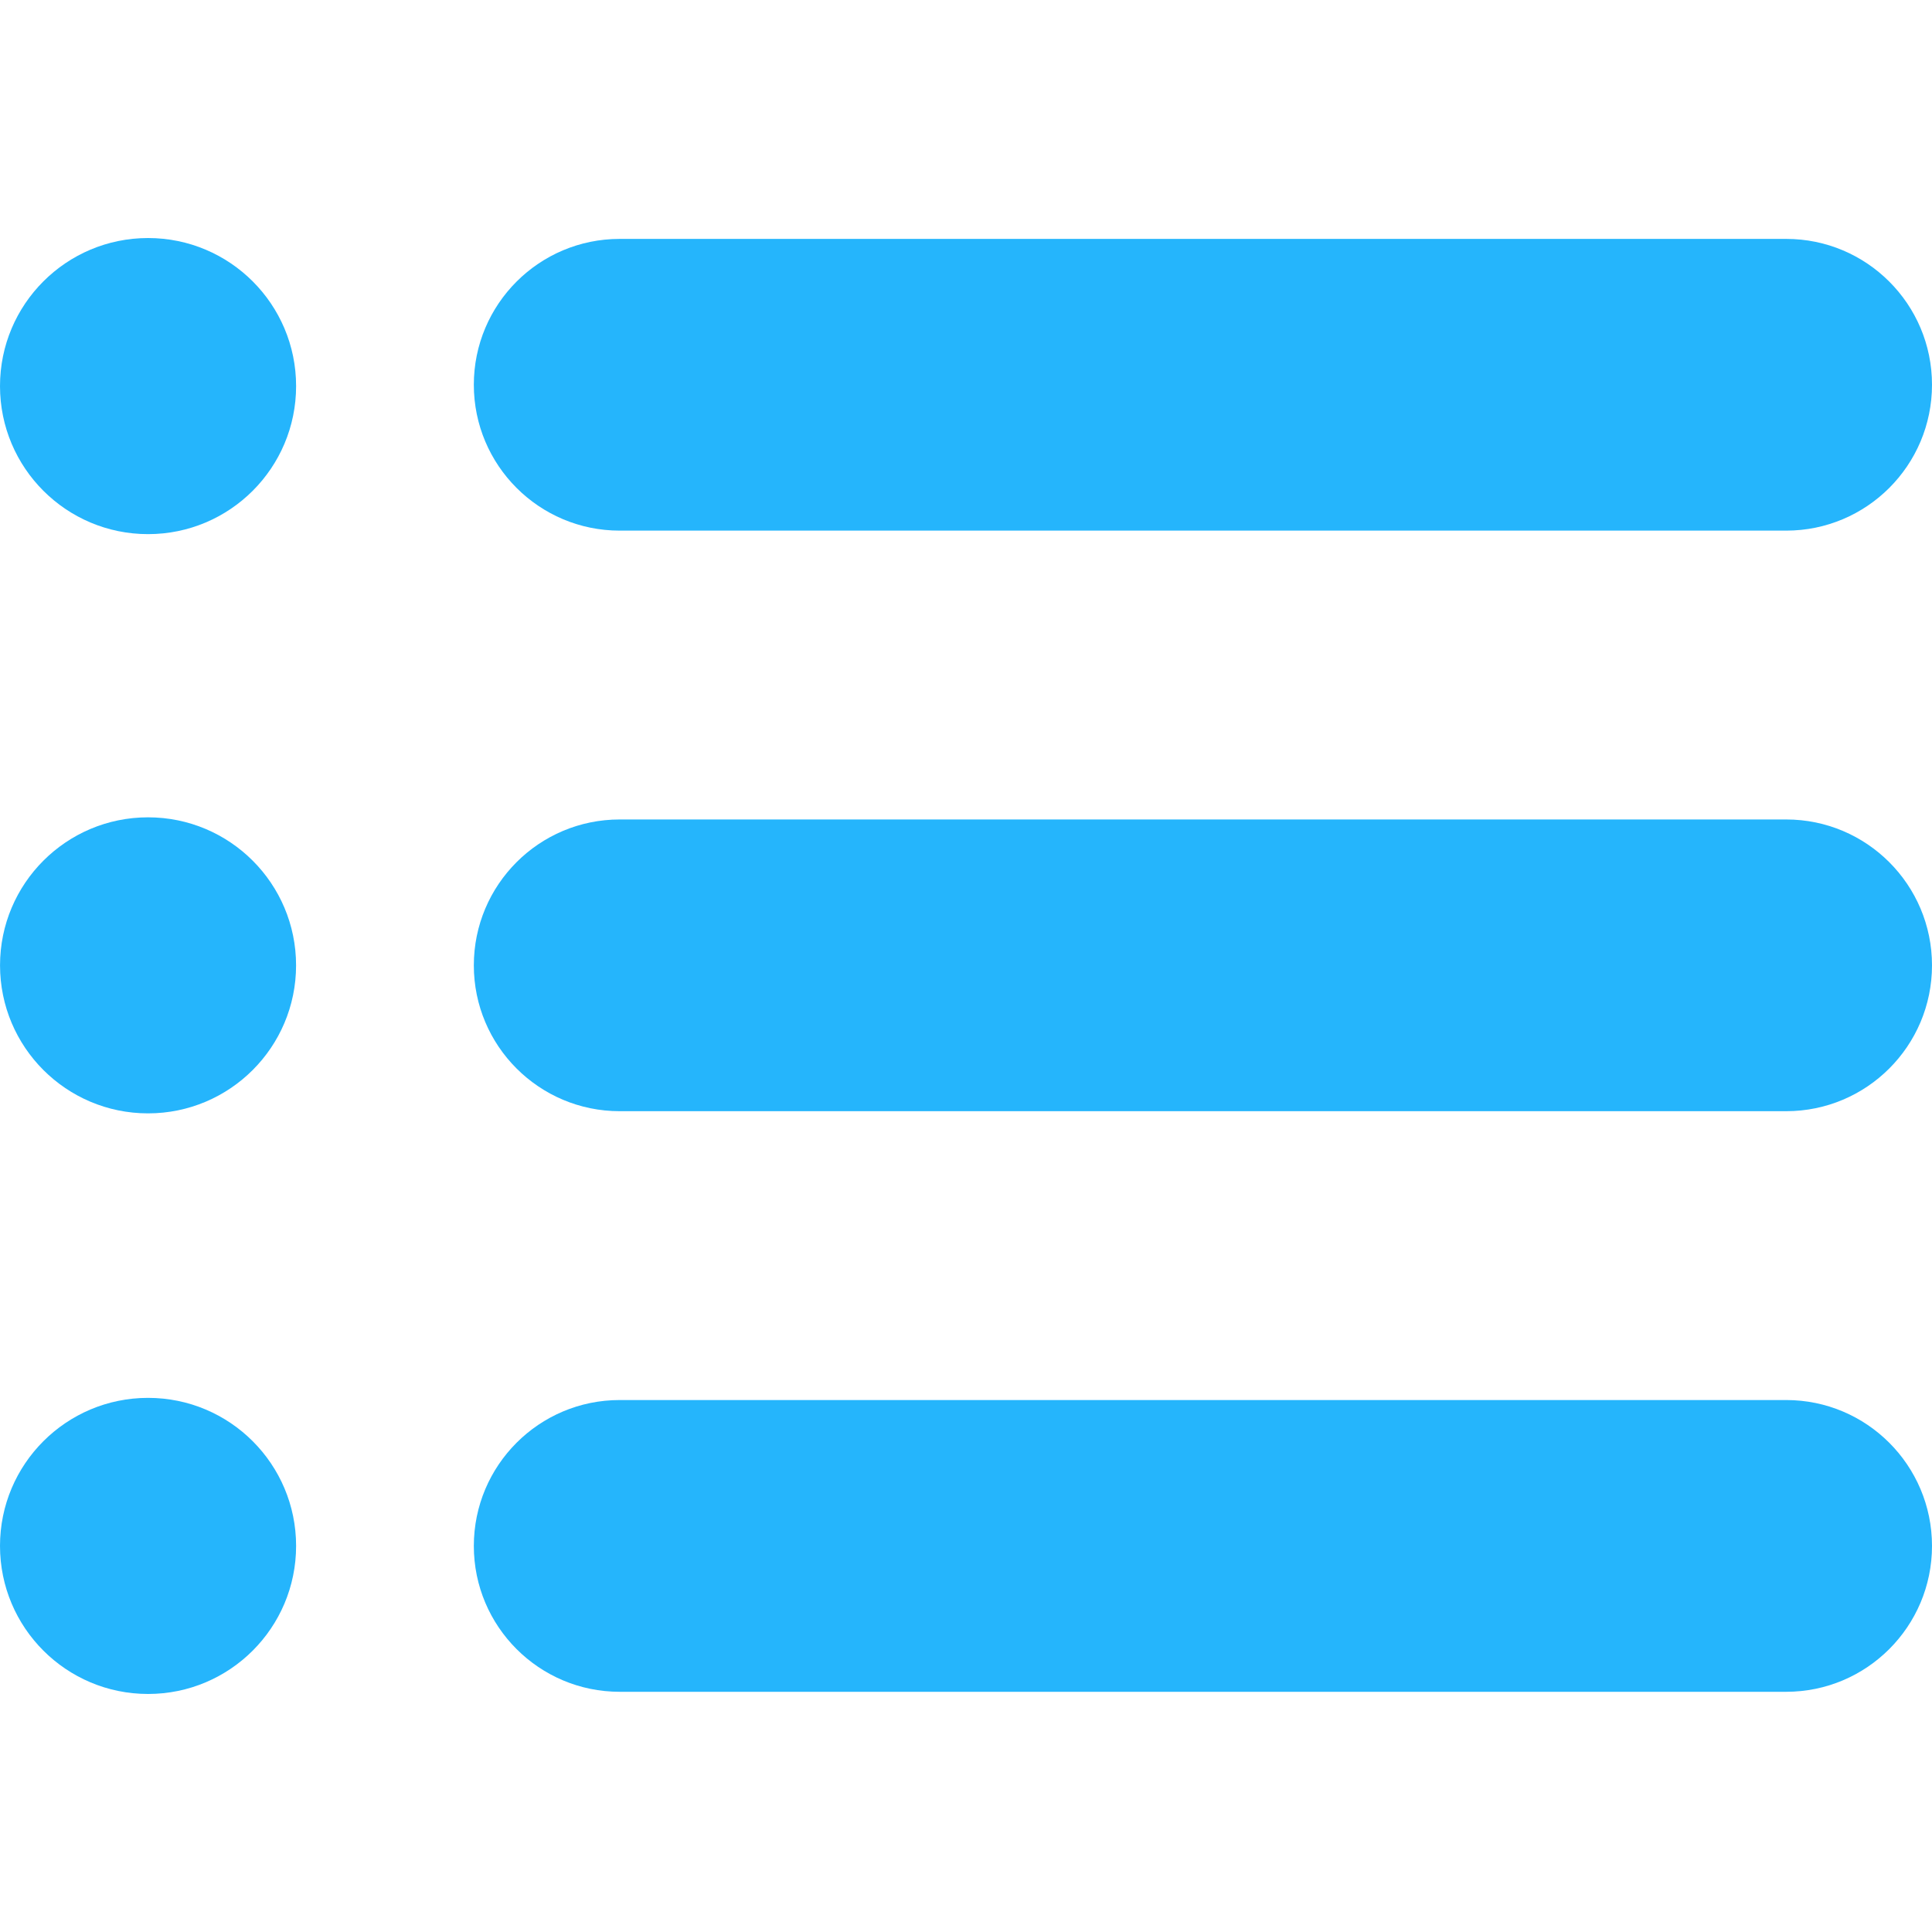
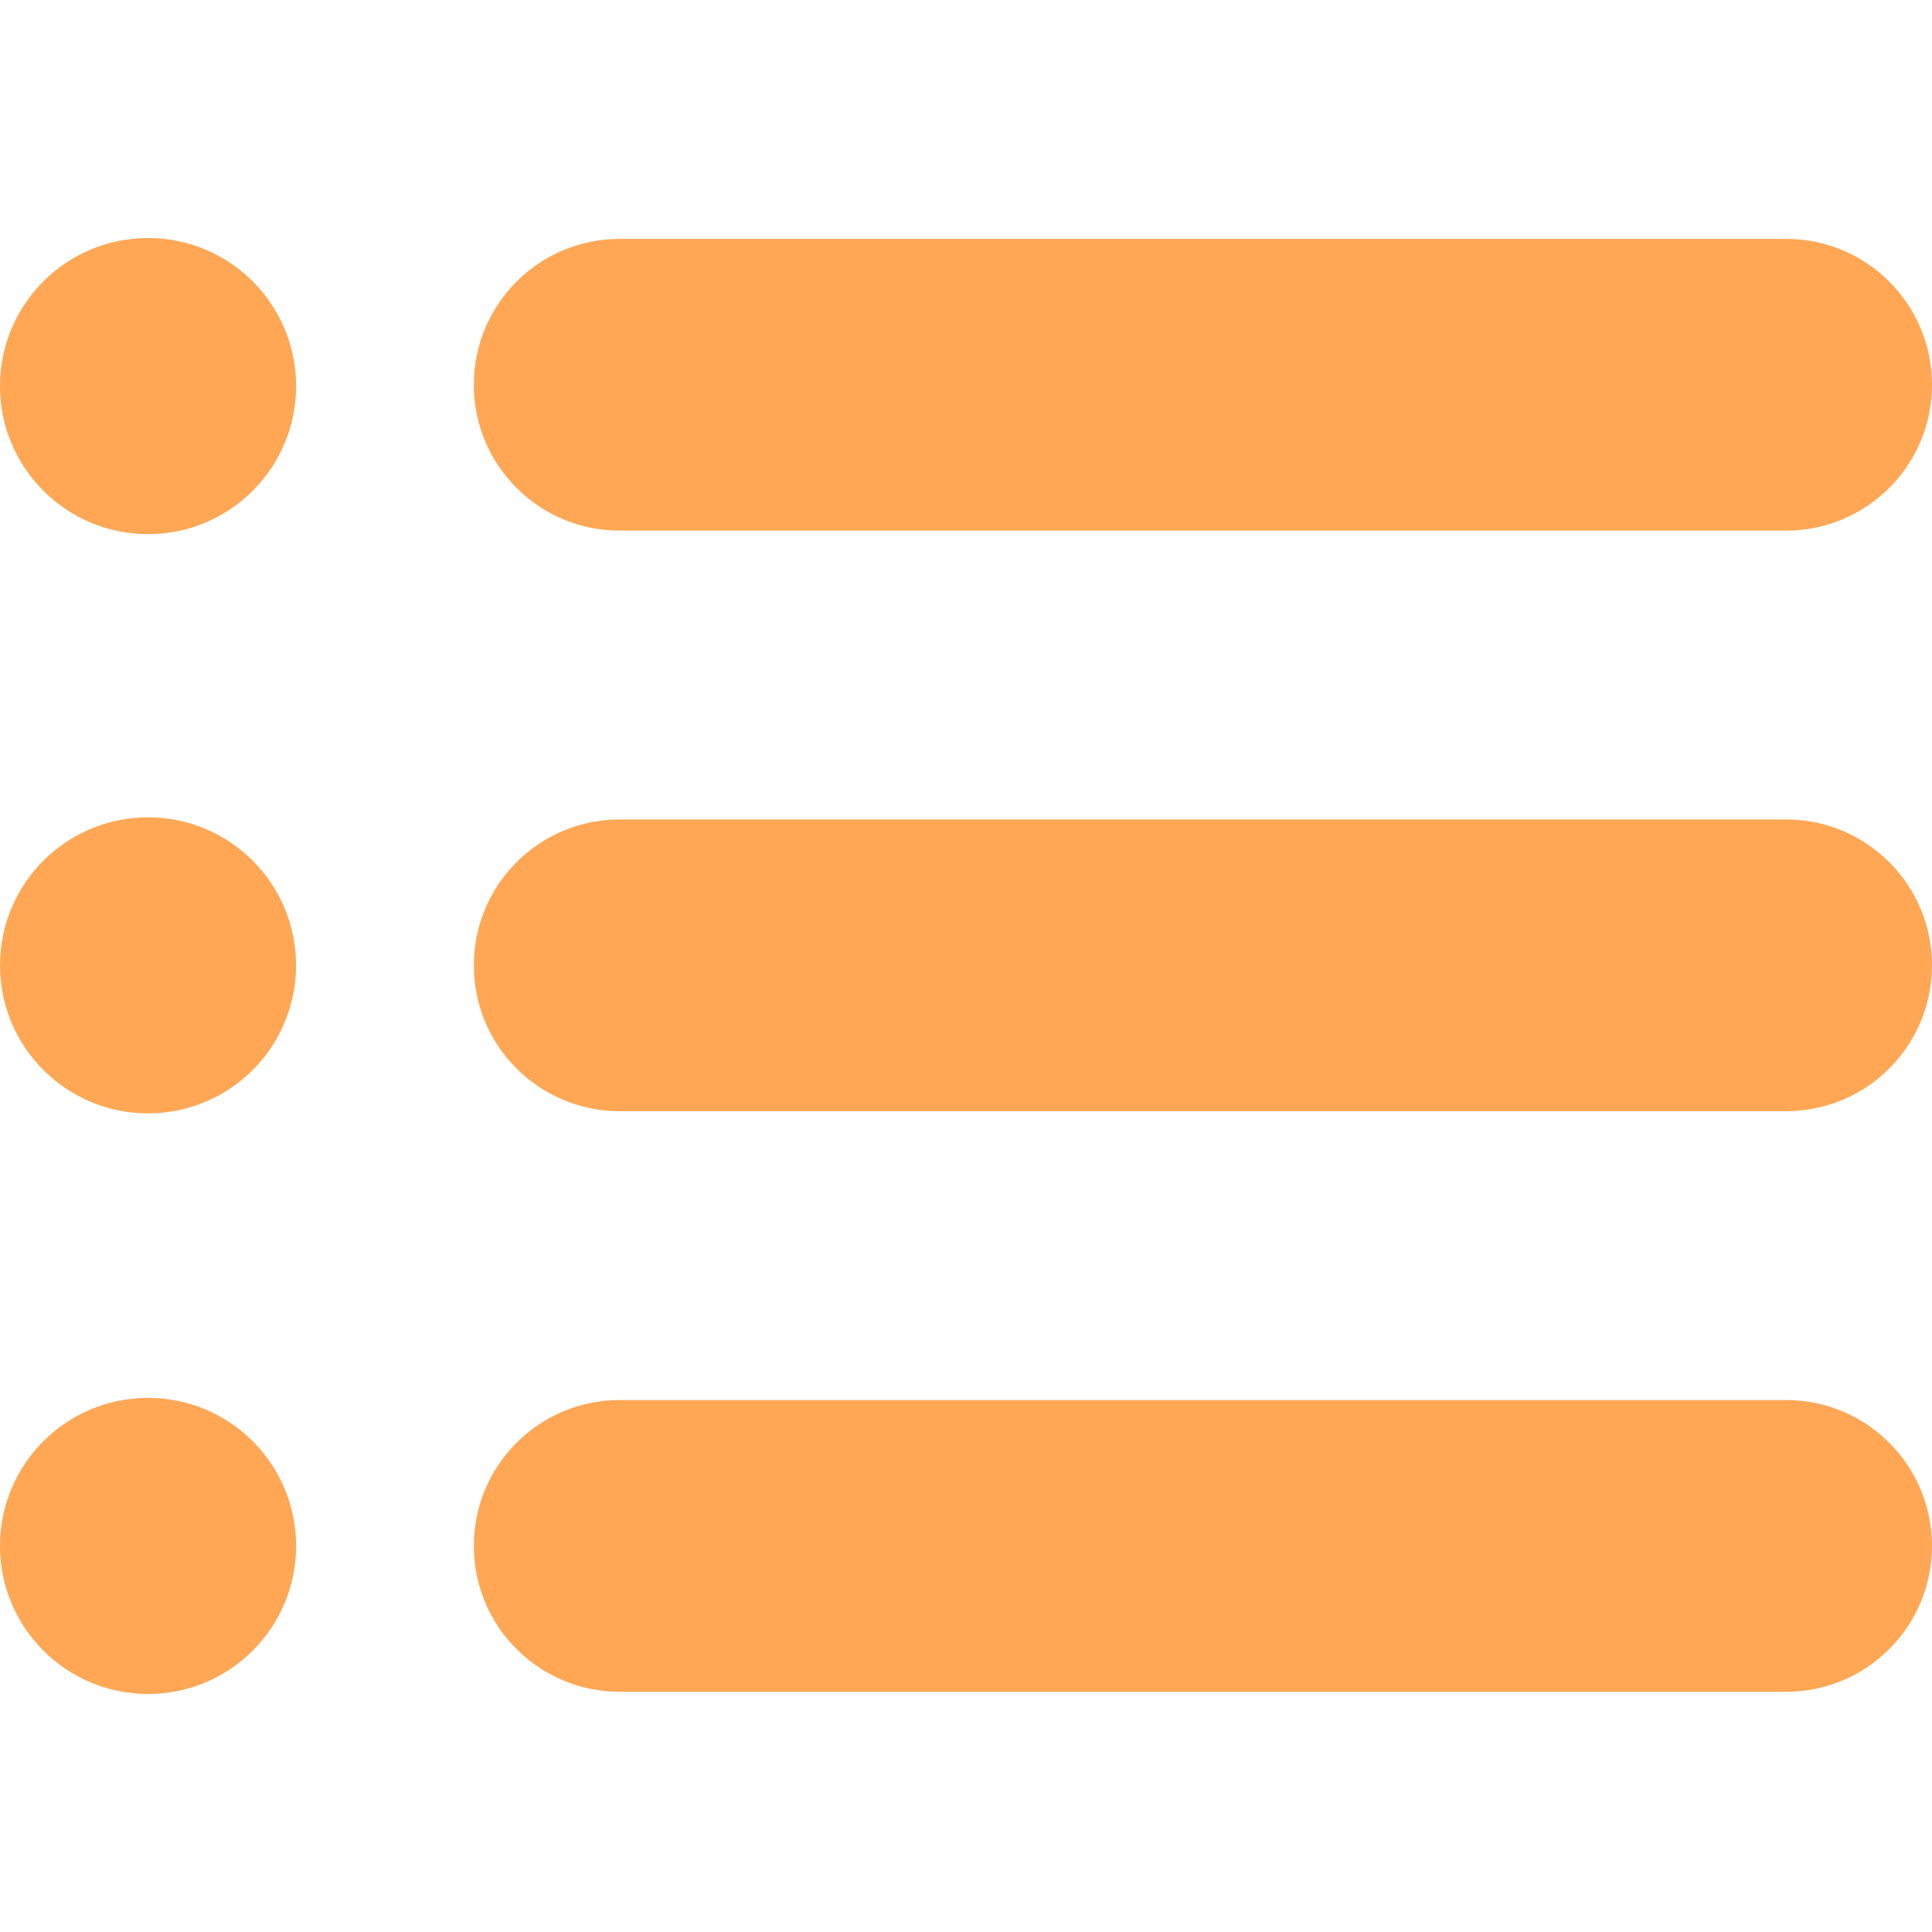
<svg xmlns="http://www.w3.org/2000/svg" version="1.1" id="Capa_1" x="0px" y="0px" viewBox="0 0 62.246 62.246" style="enable-background:new 0 0 62.246 62.246;" xml:space="preserve">
  <g>
-     <path d="M57.548,45.107H19.965c-2.595,0-4.699,2.105-4.699,4.701c0,2.594,2.104,4.699,4.699,4.699h37.583   c2.594,0,4.698-2.105,4.698-4.699C62.246,47.213,60.142,45.107,57.548,45.107z" fill="#25b5fc" />
-     <path d="M57.548,26.402H19.965c-2.595,0-4.699,2.104-4.699,4.7c0,2.595,2.104,4.699,4.699,4.699h37.583   c2.594,0,4.698-2.104,4.698-4.699S60.142,26.402,57.548,26.402z" fill="#25b5fc" />
-     <path d="M19.965,17.096h37.583c2.594,0,4.698-2.104,4.698-4.7s-2.104-4.699-4.698-4.699H19.965c-2.595,0-4.699,2.104-4.699,4.699   C15.266,14.991,17.37,17.096,19.965,17.096z" fill="#25b5fc" />
-     <circle cx="4.77" cy="12.439" r="4.77" fill="#25b5fc" />
-     <circle cx="4.77" cy="31.102" r="4.769" fill="#25b5fc" />
-     <circle cx="4.77" cy="49.807" r="4.77" fill="#25b5fc" />
+     <path d="M57.548,45.107H19.965c-2.595,0-4.699,2.105-4.699,4.701c0,2.594,2.104,4.699,4.699,4.699h37.583   c2.594,0,4.698-2.105,4.698-4.699C62.246,47.213,60.142,45.107,57.548,45.107z" fill="#ffa755" />
+     <path d="M57.548,26.402H19.965c-2.595,0-4.699,2.104-4.699,4.7c0,2.595,2.104,4.699,4.699,4.699h37.583   c2.594,0,4.698-2.104,4.698-4.699S60.142,26.402,57.548,26.402z" fill="#ffa755" />
+     <path d="M19.965,17.096h37.583c2.594,0,4.698-2.104,4.698-4.7s-2.104-4.699-4.698-4.699H19.965c-2.595,0-4.699,2.104-4.699,4.699   C15.266,14.991,17.37,17.096,19.965,17.096z" fill="#ffa755" />
+     <circle cx="4.77" cy="12.439" r="4.77" fill="#ffa755" />
+     <circle cx="4.77" cy="31.102" r="4.769" fill="#ffa755" />
+     <circle cx="4.77" cy="49.807" r="4.77" fill="#ffa755" />
  </g>
  <g>
</g>
  <g>
</g>
  <g>
</g>
  <g>
</g>
  <g>
</g>
  <g>
</g>
  <g>
</g>
  <g>
</g>
  <g>
</g>
  <g>
</g>
  <g>
</g>
  <g>
</g>
  <g>
</g>
  <g>
</g>
  <g>
</g>
</svg>
